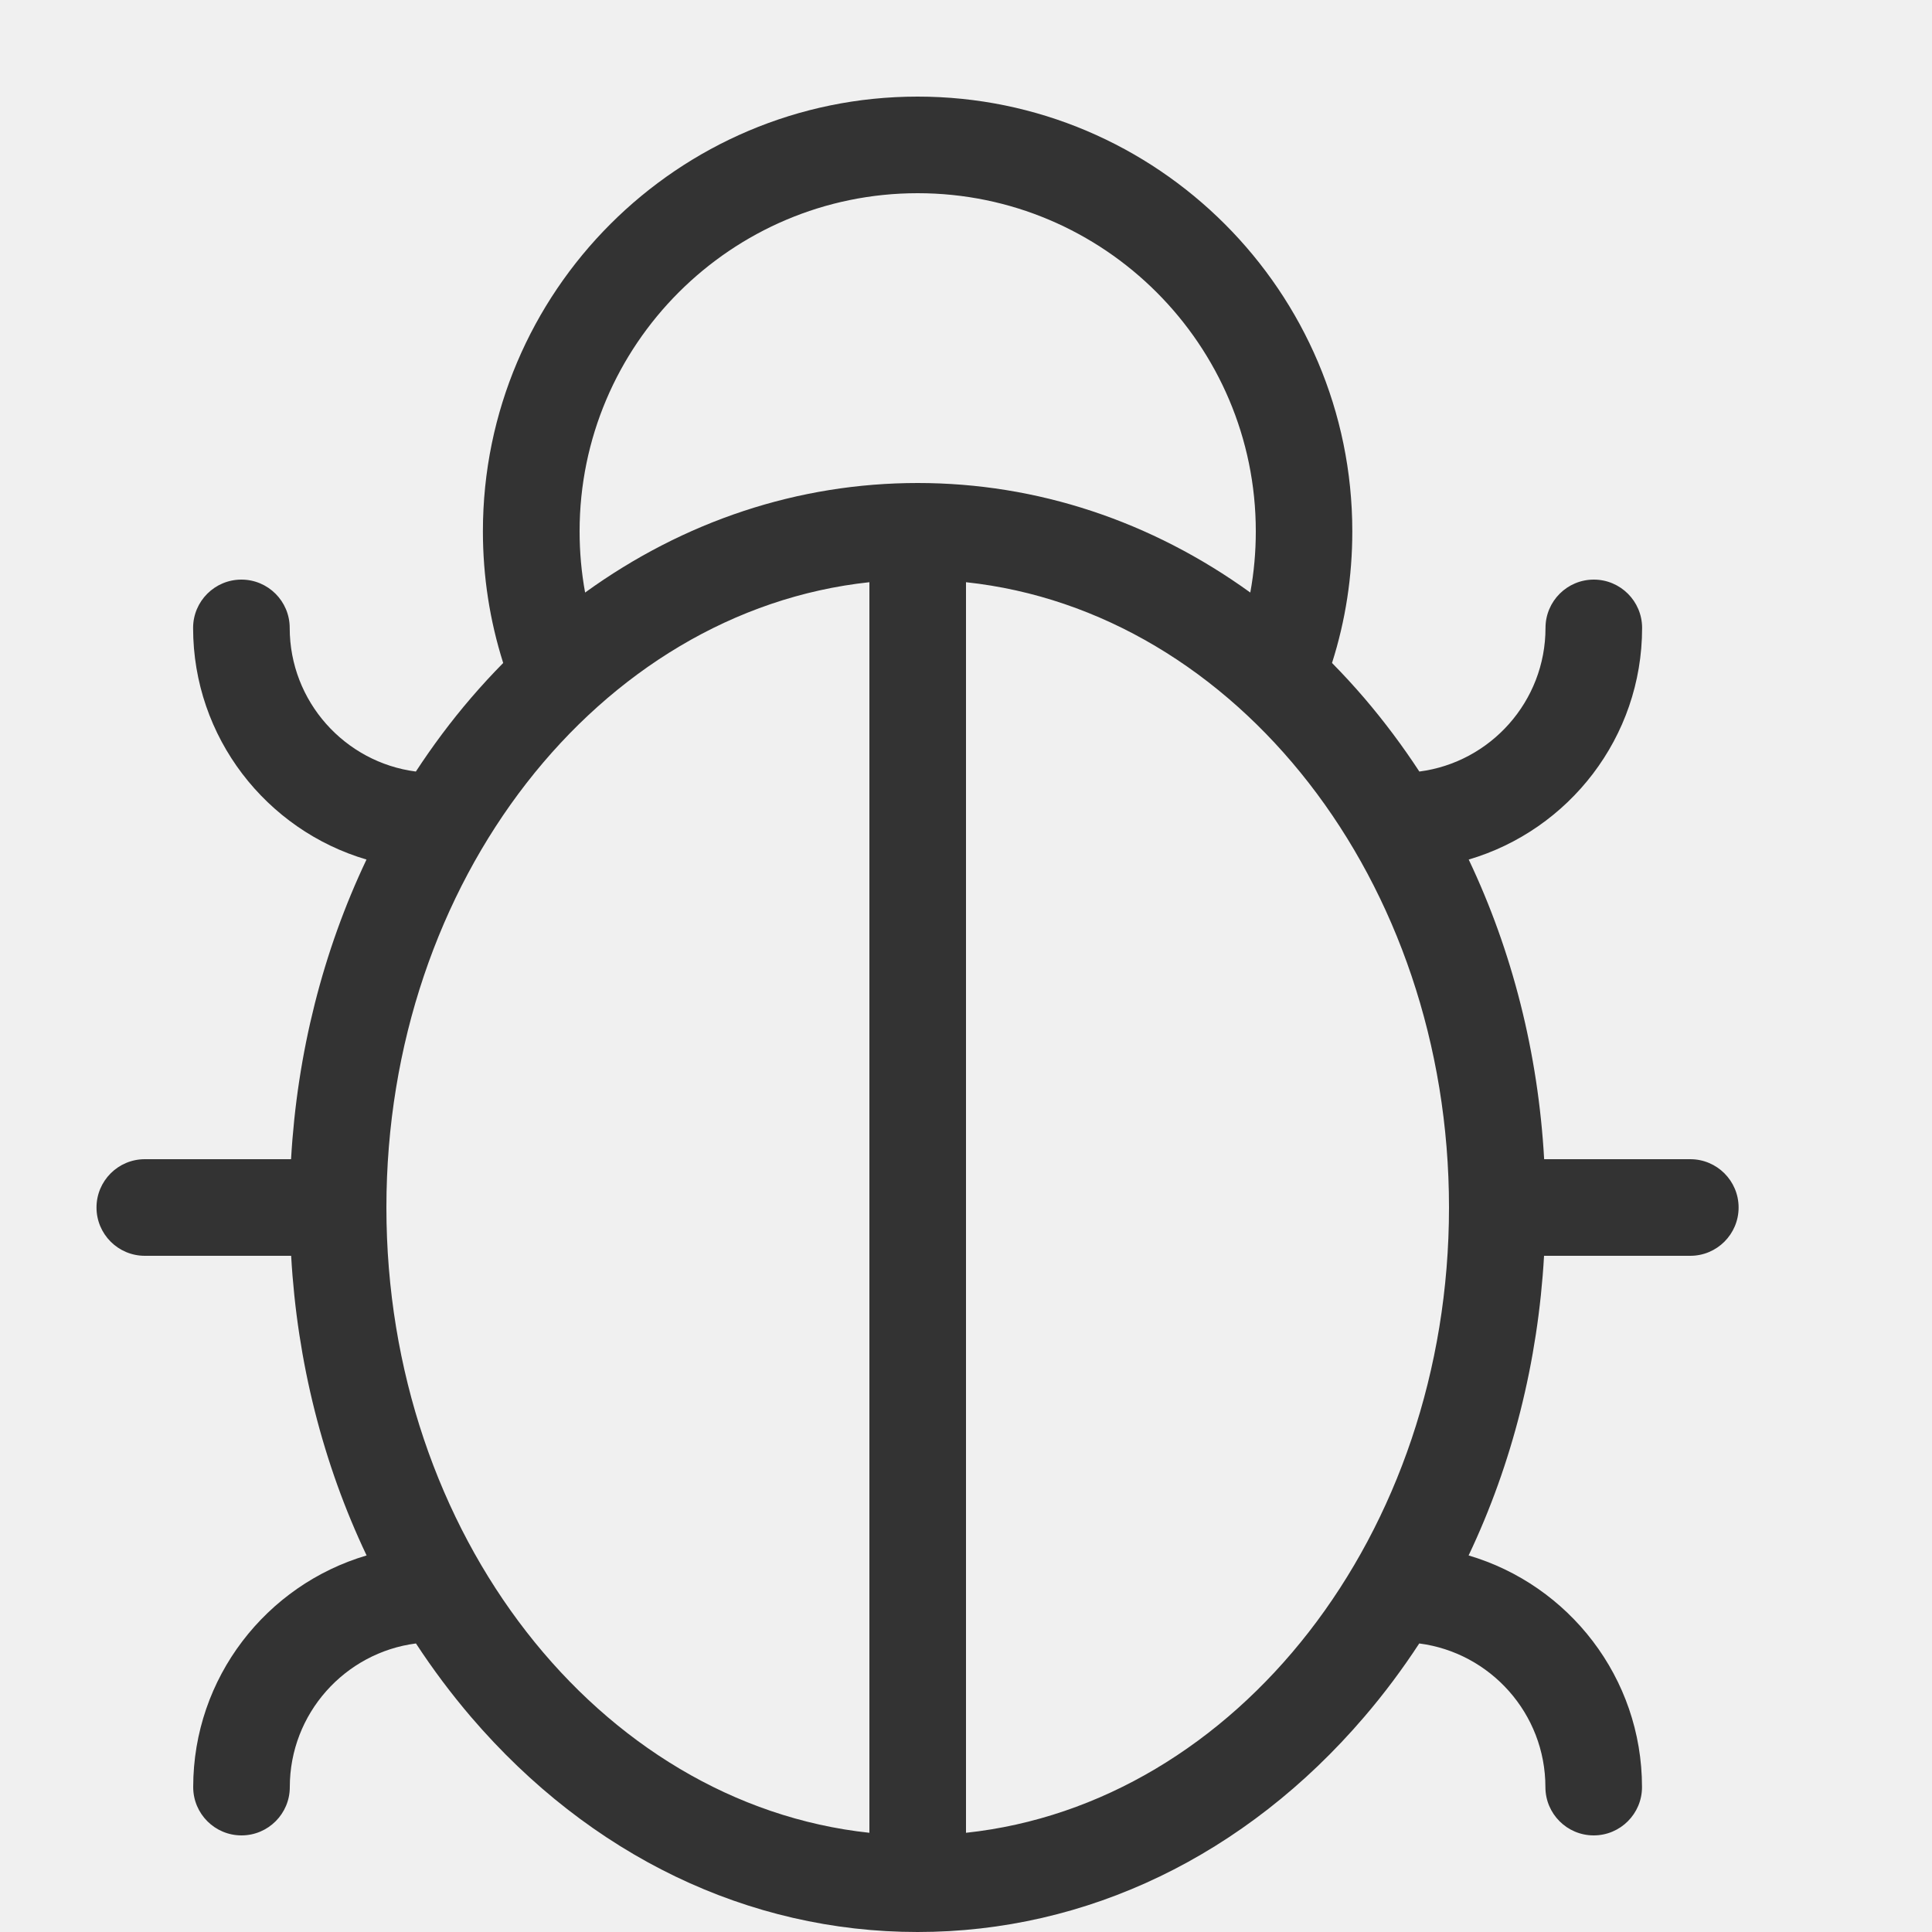
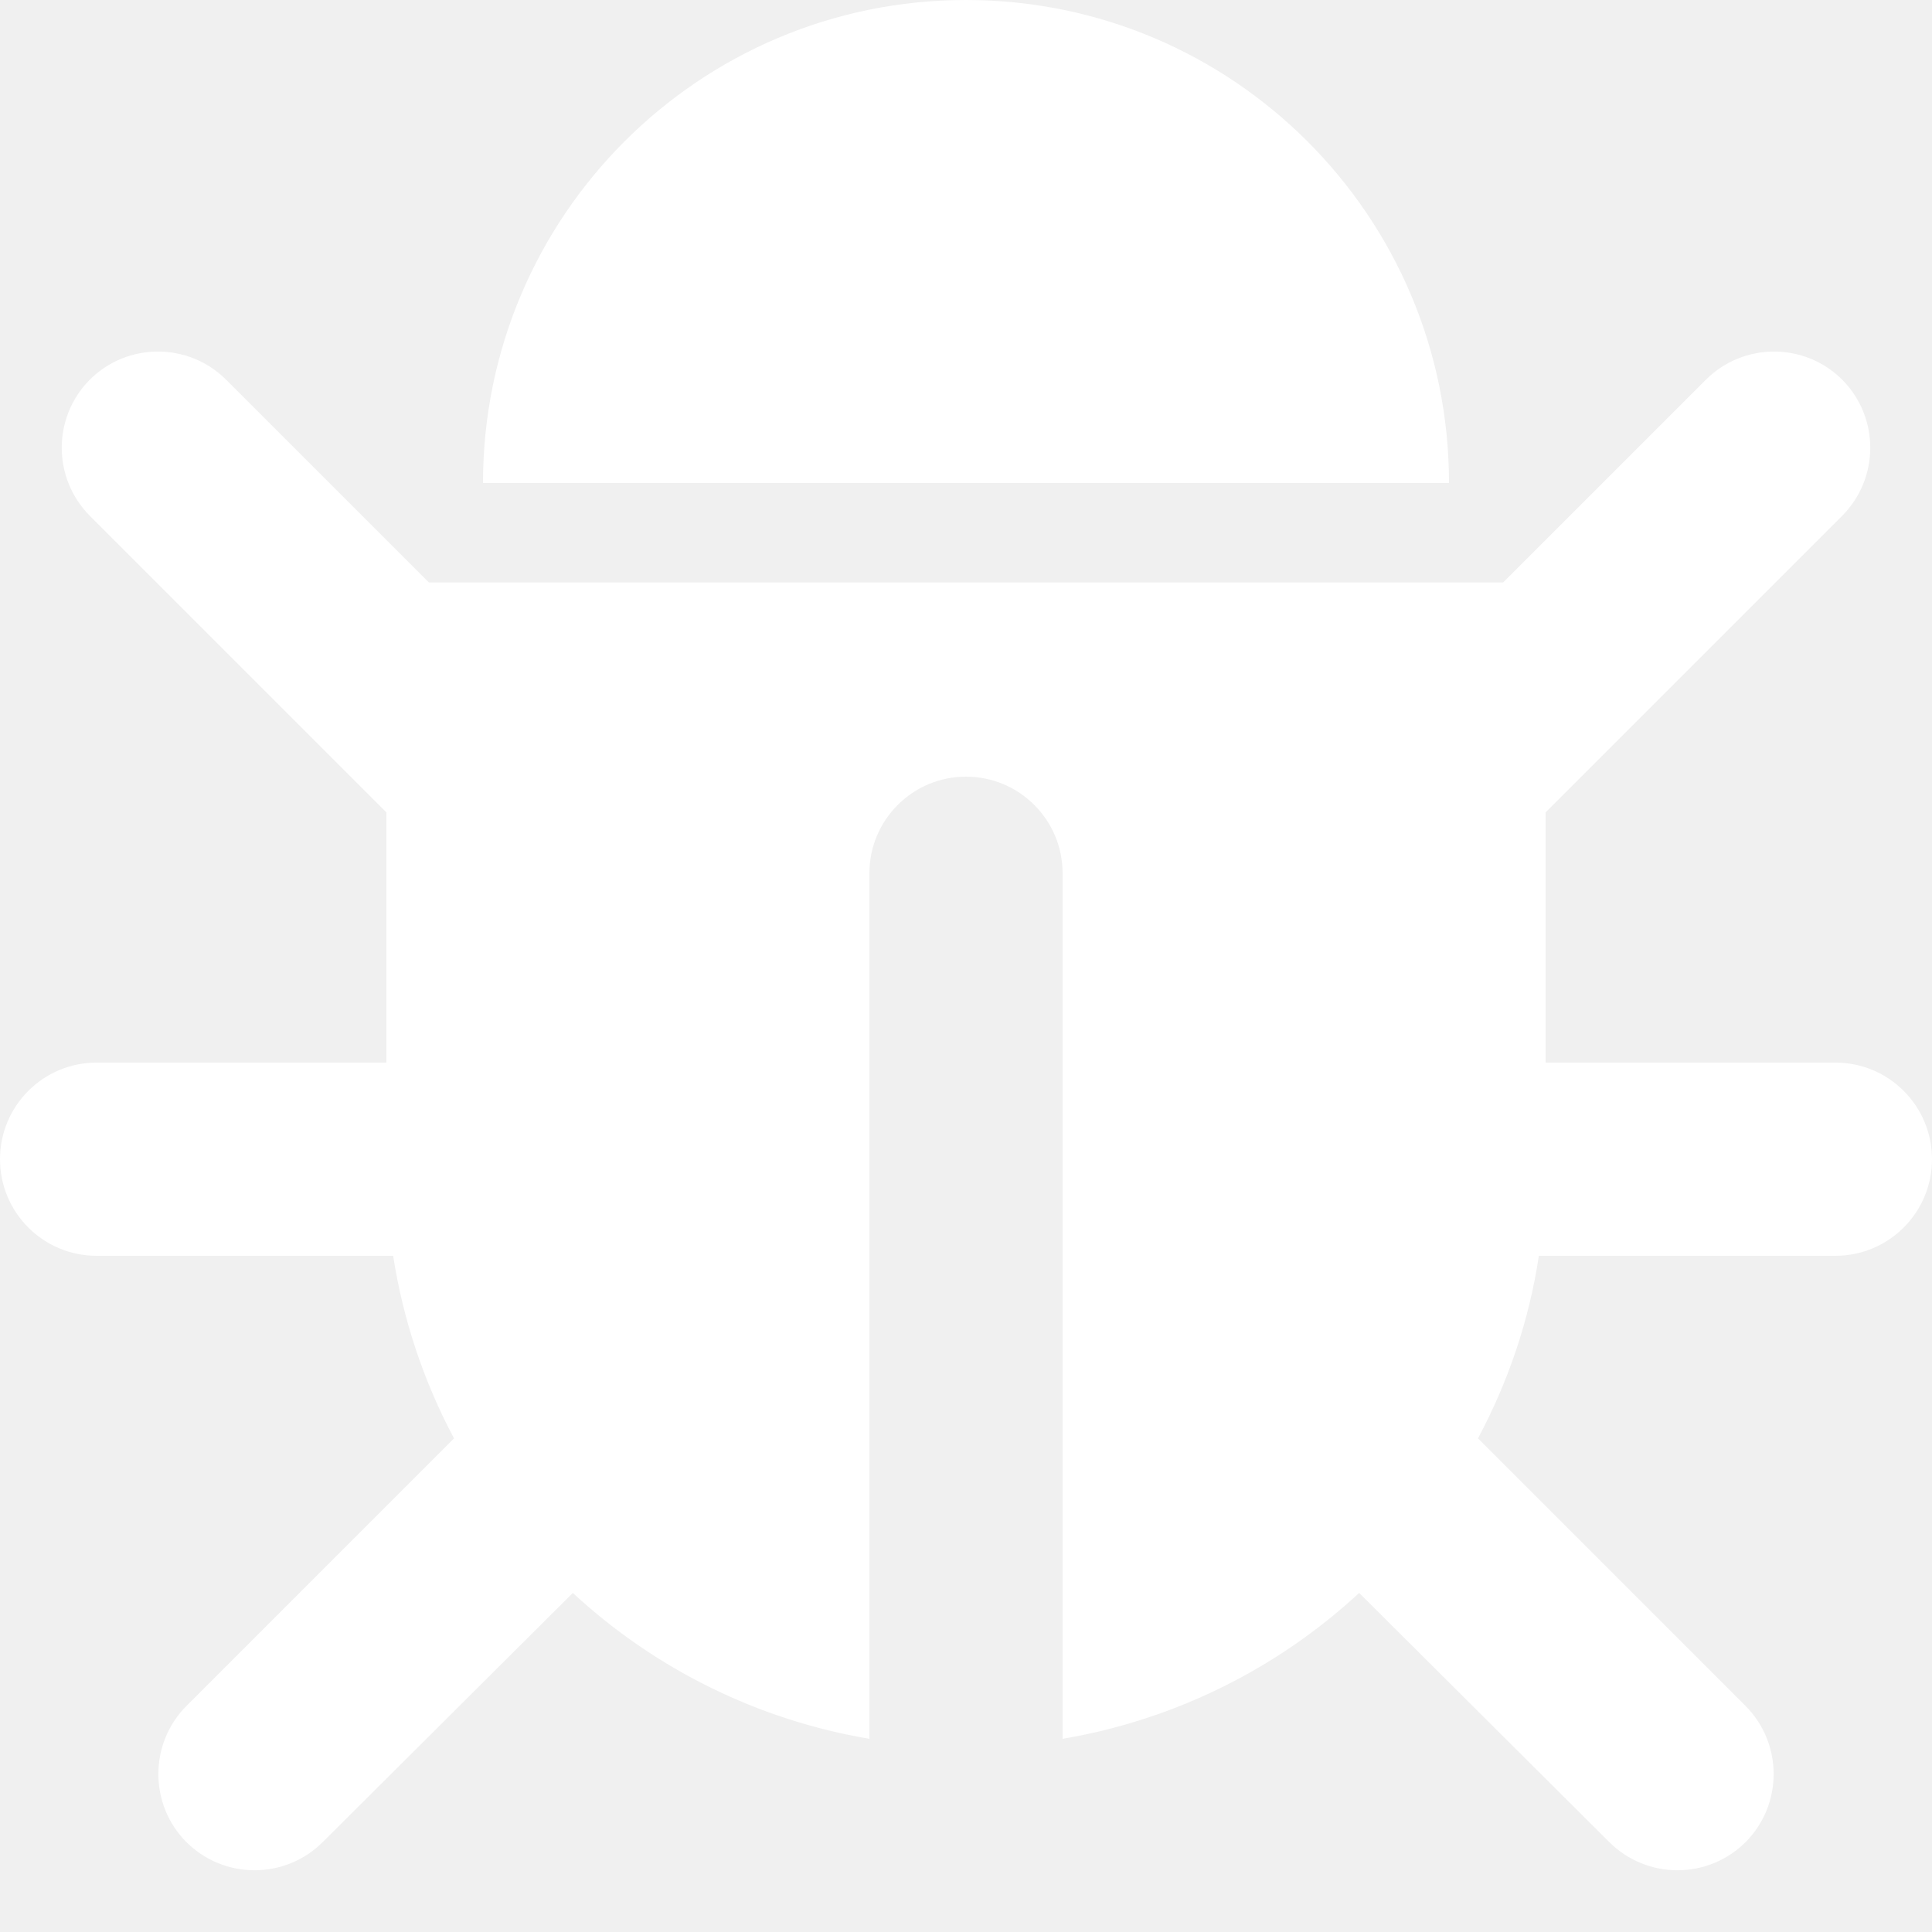
<svg xmlns="http://www.w3.org/2000/svg" class="icon" width="200px" height="200.00px" viewBox="0 0 1024 1024" version="1.1">
-   <path fill="#333333" d="M896 614.4l-77.568 0c-3.174-56.269-16.896-110.234-39.987-158.822 53.043-15.616 91.904-64.717 91.904-122.778 0-14.131-11.469-25.6-25.6-25.6s-25.6 11.469-25.6 25.6c0 38.963-29.184 71.27-66.867 76.134-8.909-13.619-18.688-26.675-29.235-39.014-5.53-6.451-11.213-12.595-17.05-18.534 7.168-22.477 10.752-45.875 10.752-69.786 0-127.027-103.373-230.4-230.4-230.4s-230.4 103.373-230.4 230.4c0 23.91 3.635 47.309 10.752 69.786-5.837 5.939-11.52 12.083-17.05 18.534-10.598 12.339-20.326 25.395-29.235 39.014-37.683-4.864-66.867-37.171-66.867-76.134 0-14.131-11.469-25.6-25.6-25.6s-25.6 11.469-25.6 25.6c0 58.061 38.861 107.162 91.904 122.778-23.091 48.589-36.762 102.554-39.987 158.822l-77.517 0c-14.131 0-25.6 11.469-25.6 25.6s11.469 25.6 25.6 25.6l77.568 0c3.174 56.269 16.896 110.234 39.987 158.822-53.043 15.616-91.904 64.717-91.904 122.778 0 14.131 11.469 25.6 25.6 25.6s25.6-11.469 25.6-25.6c0-38.963 29.184-71.27 66.867-76.134 8.909 13.619 18.688 26.675 29.235 39.014 62.976 73.472 146.995 113.92 236.646 113.92s173.722-40.448 236.646-113.92c10.598-12.339 20.326-25.395 29.235-39.014 37.683 4.864 66.867 37.171 66.867 76.134 0 14.131 11.469 25.6 25.6 25.6s25.6-11.469 25.6-25.6c0-58.061-38.861-107.162-91.904-122.778 23.091-48.589 36.762-102.554 39.987-158.822l77.517 0c14.131 0 25.6-11.469 25.6-25.6s-11.469-25.6-25.6-25.6zM486.4 102.4c98.816 0 179.2 80.384 179.2 179.2 0 11.008-0.973 21.811-2.918 32.461-52.326-37.786-112.896-58.061-176.282-58.061s-123.955 20.224-176.282 58.061c-1.946-10.65-2.918-21.453-2.918-32.461 0-98.816 80.384-179.2 179.2-179.2zM204.8 640c0-173.312 112.691-316.058 256-331.418l0 662.835c-143.309-15.36-256-158.106-256-331.418zM512 971.418l0-662.835c143.309 15.36 256 158.106 256 331.418s-112.691 316.058-256 331.418z" />
+   <path fill="#ffffff" d="M783.36 762.368l141.824 141.824a51.2 51.2 0 0 1 0 72.192 51.2 51.2 0 0 1-72.192 0l-132.608-132.096A306.688 306.688 0 0 1 563.2 921.6V462.848a51.2 51.2 0 0 0-102.4 0V921.6a306.176 306.176 0 0 1-157.184-77.312l-132.608 132.096a51.2 51.2 0 0 1-72.192 0 51.2 51.2 0 0 1 0-72.192l141.824-141.824A304.64 304.64 0 0 1 208.384 665.6H51.2a51.2 51.2 0 1 1 0-102.4h153.6V430.592L47.616 273.408a51.2 51.2 0 0 1 0-72.192 51.2 51.2 0 0 1 72.192 0l107.52 107.52h569.344l107.52-107.52a51.2 51.2 0 0 1 72.192 0 51.2 51.2 0 0 1 0 72.192L819.2 430.592V563.2h153.6a51.2 51.2 0 1 1 0 102.4h-157.184c-5.12 34.304-16.384 67.072-32.256 96.768zM768 256H256a256 256 0 1 1 512 0z" />
</svg>
